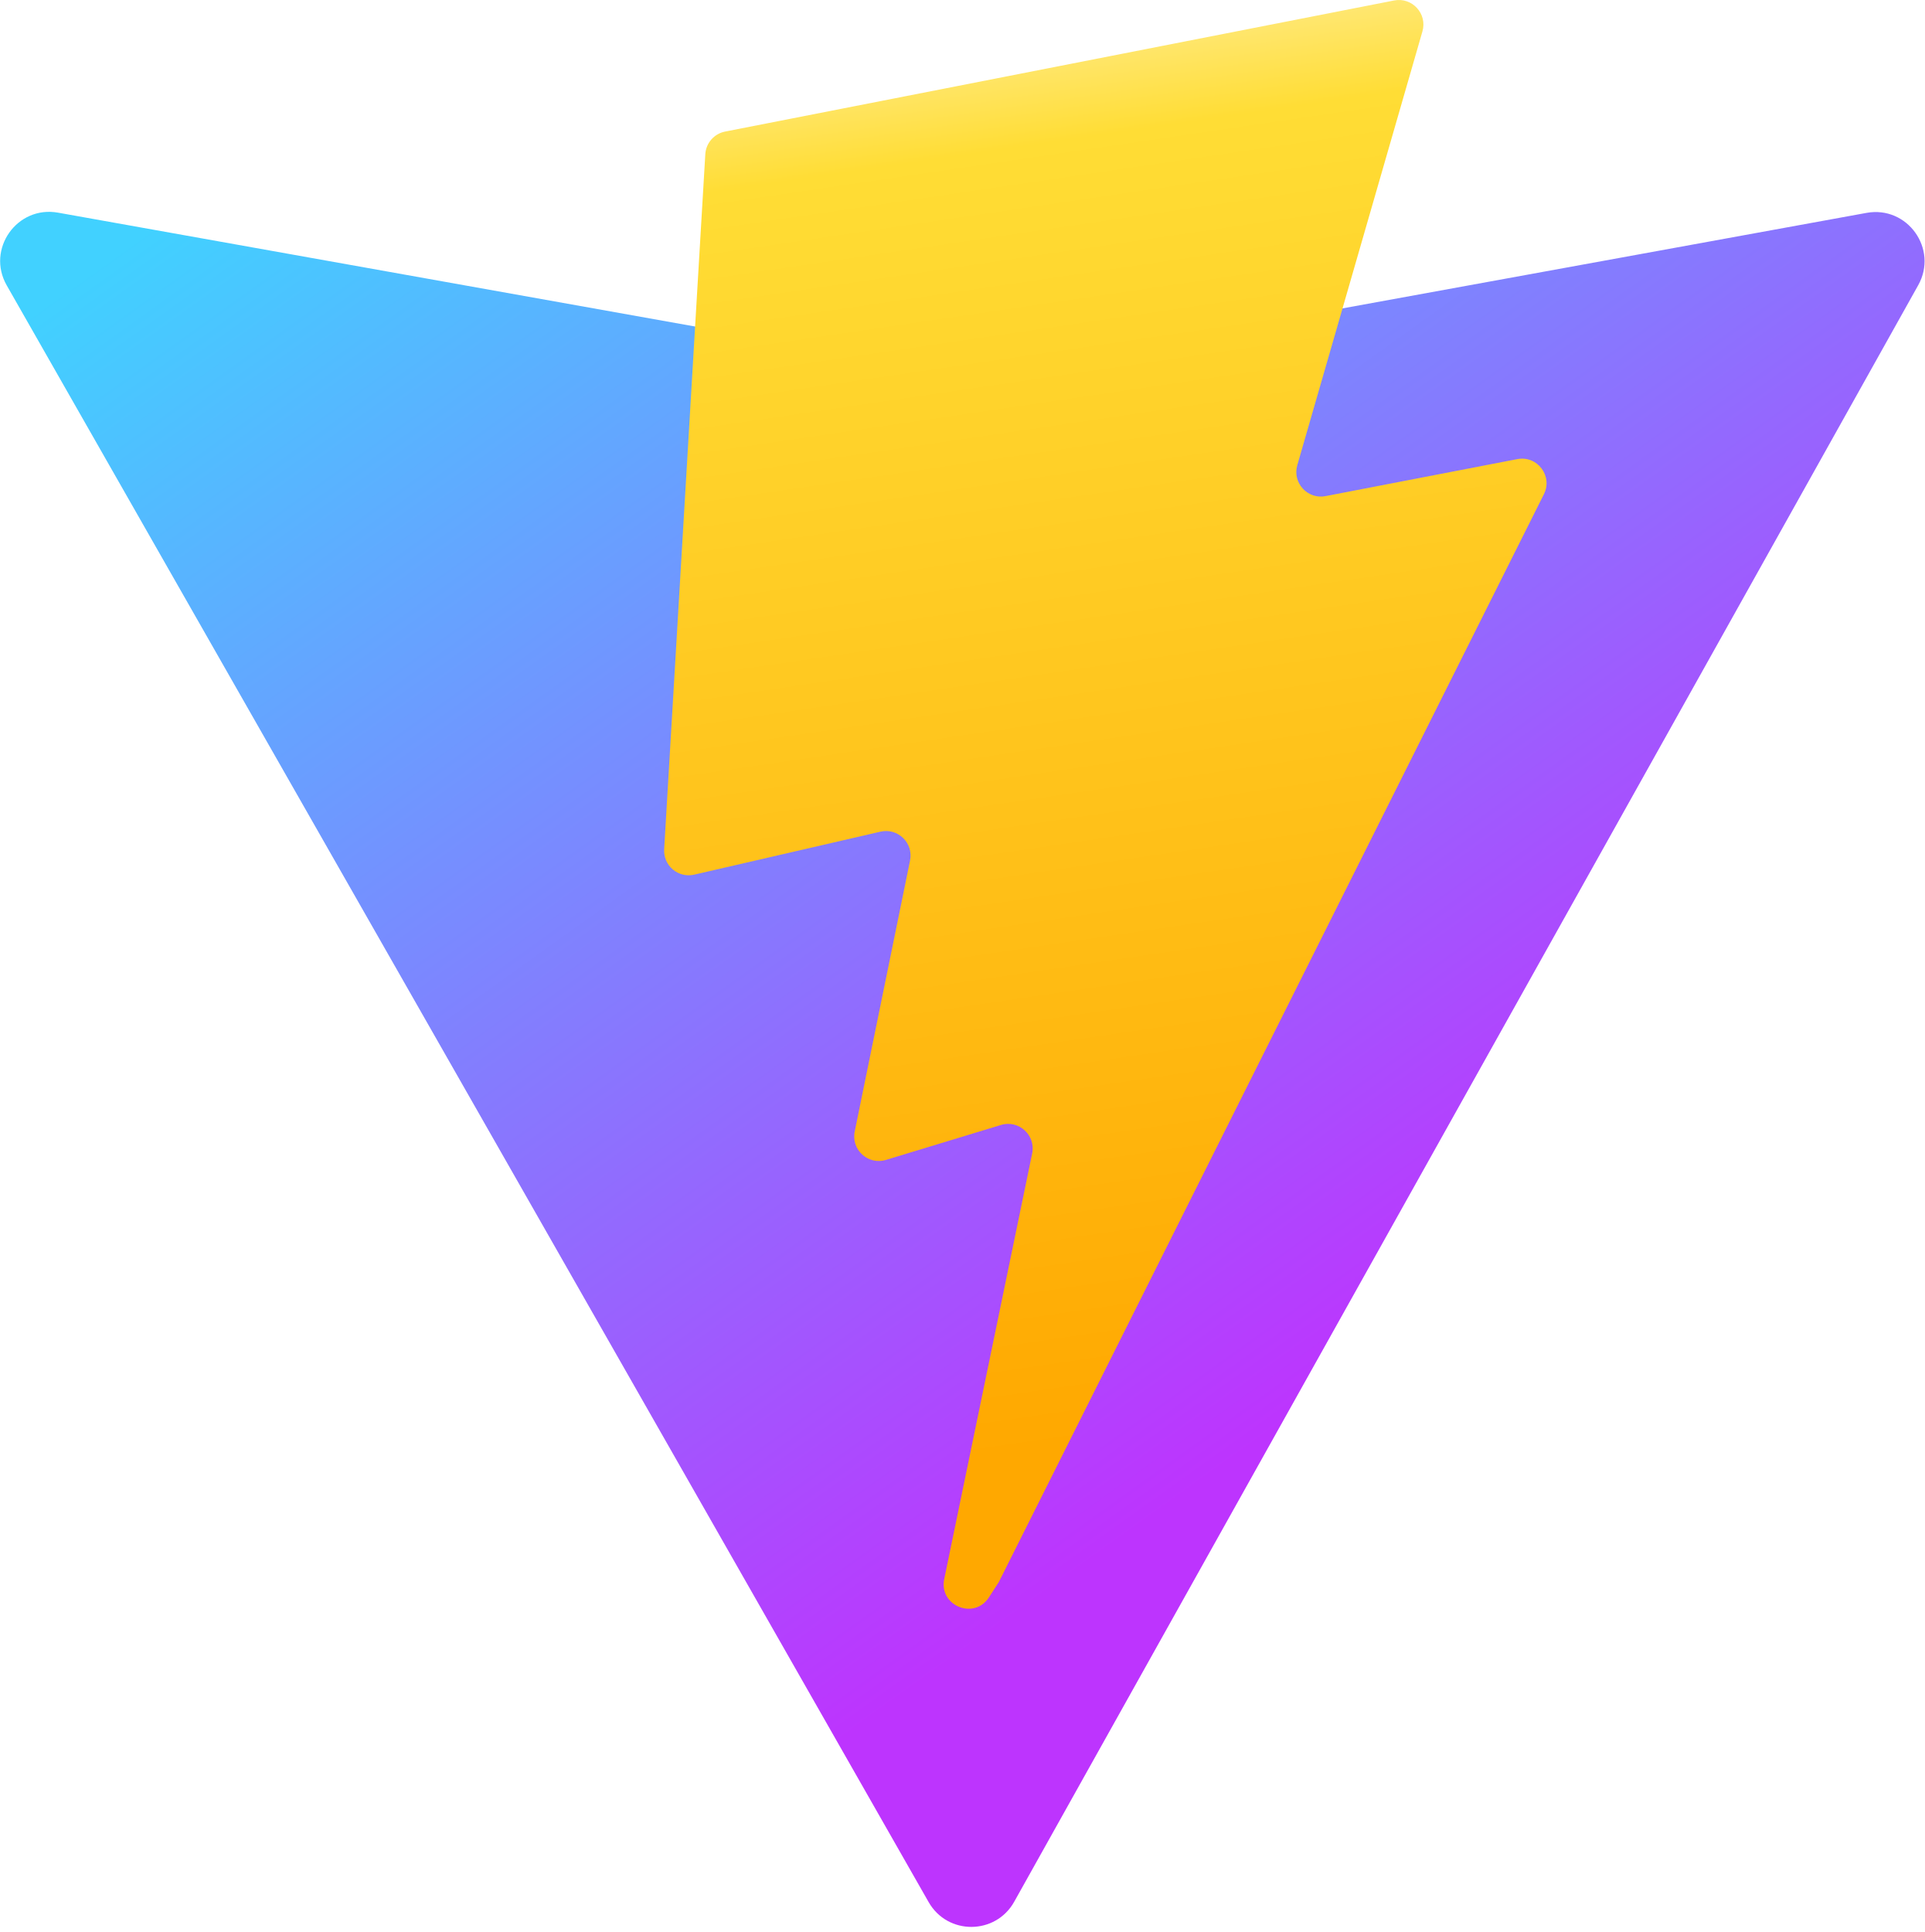
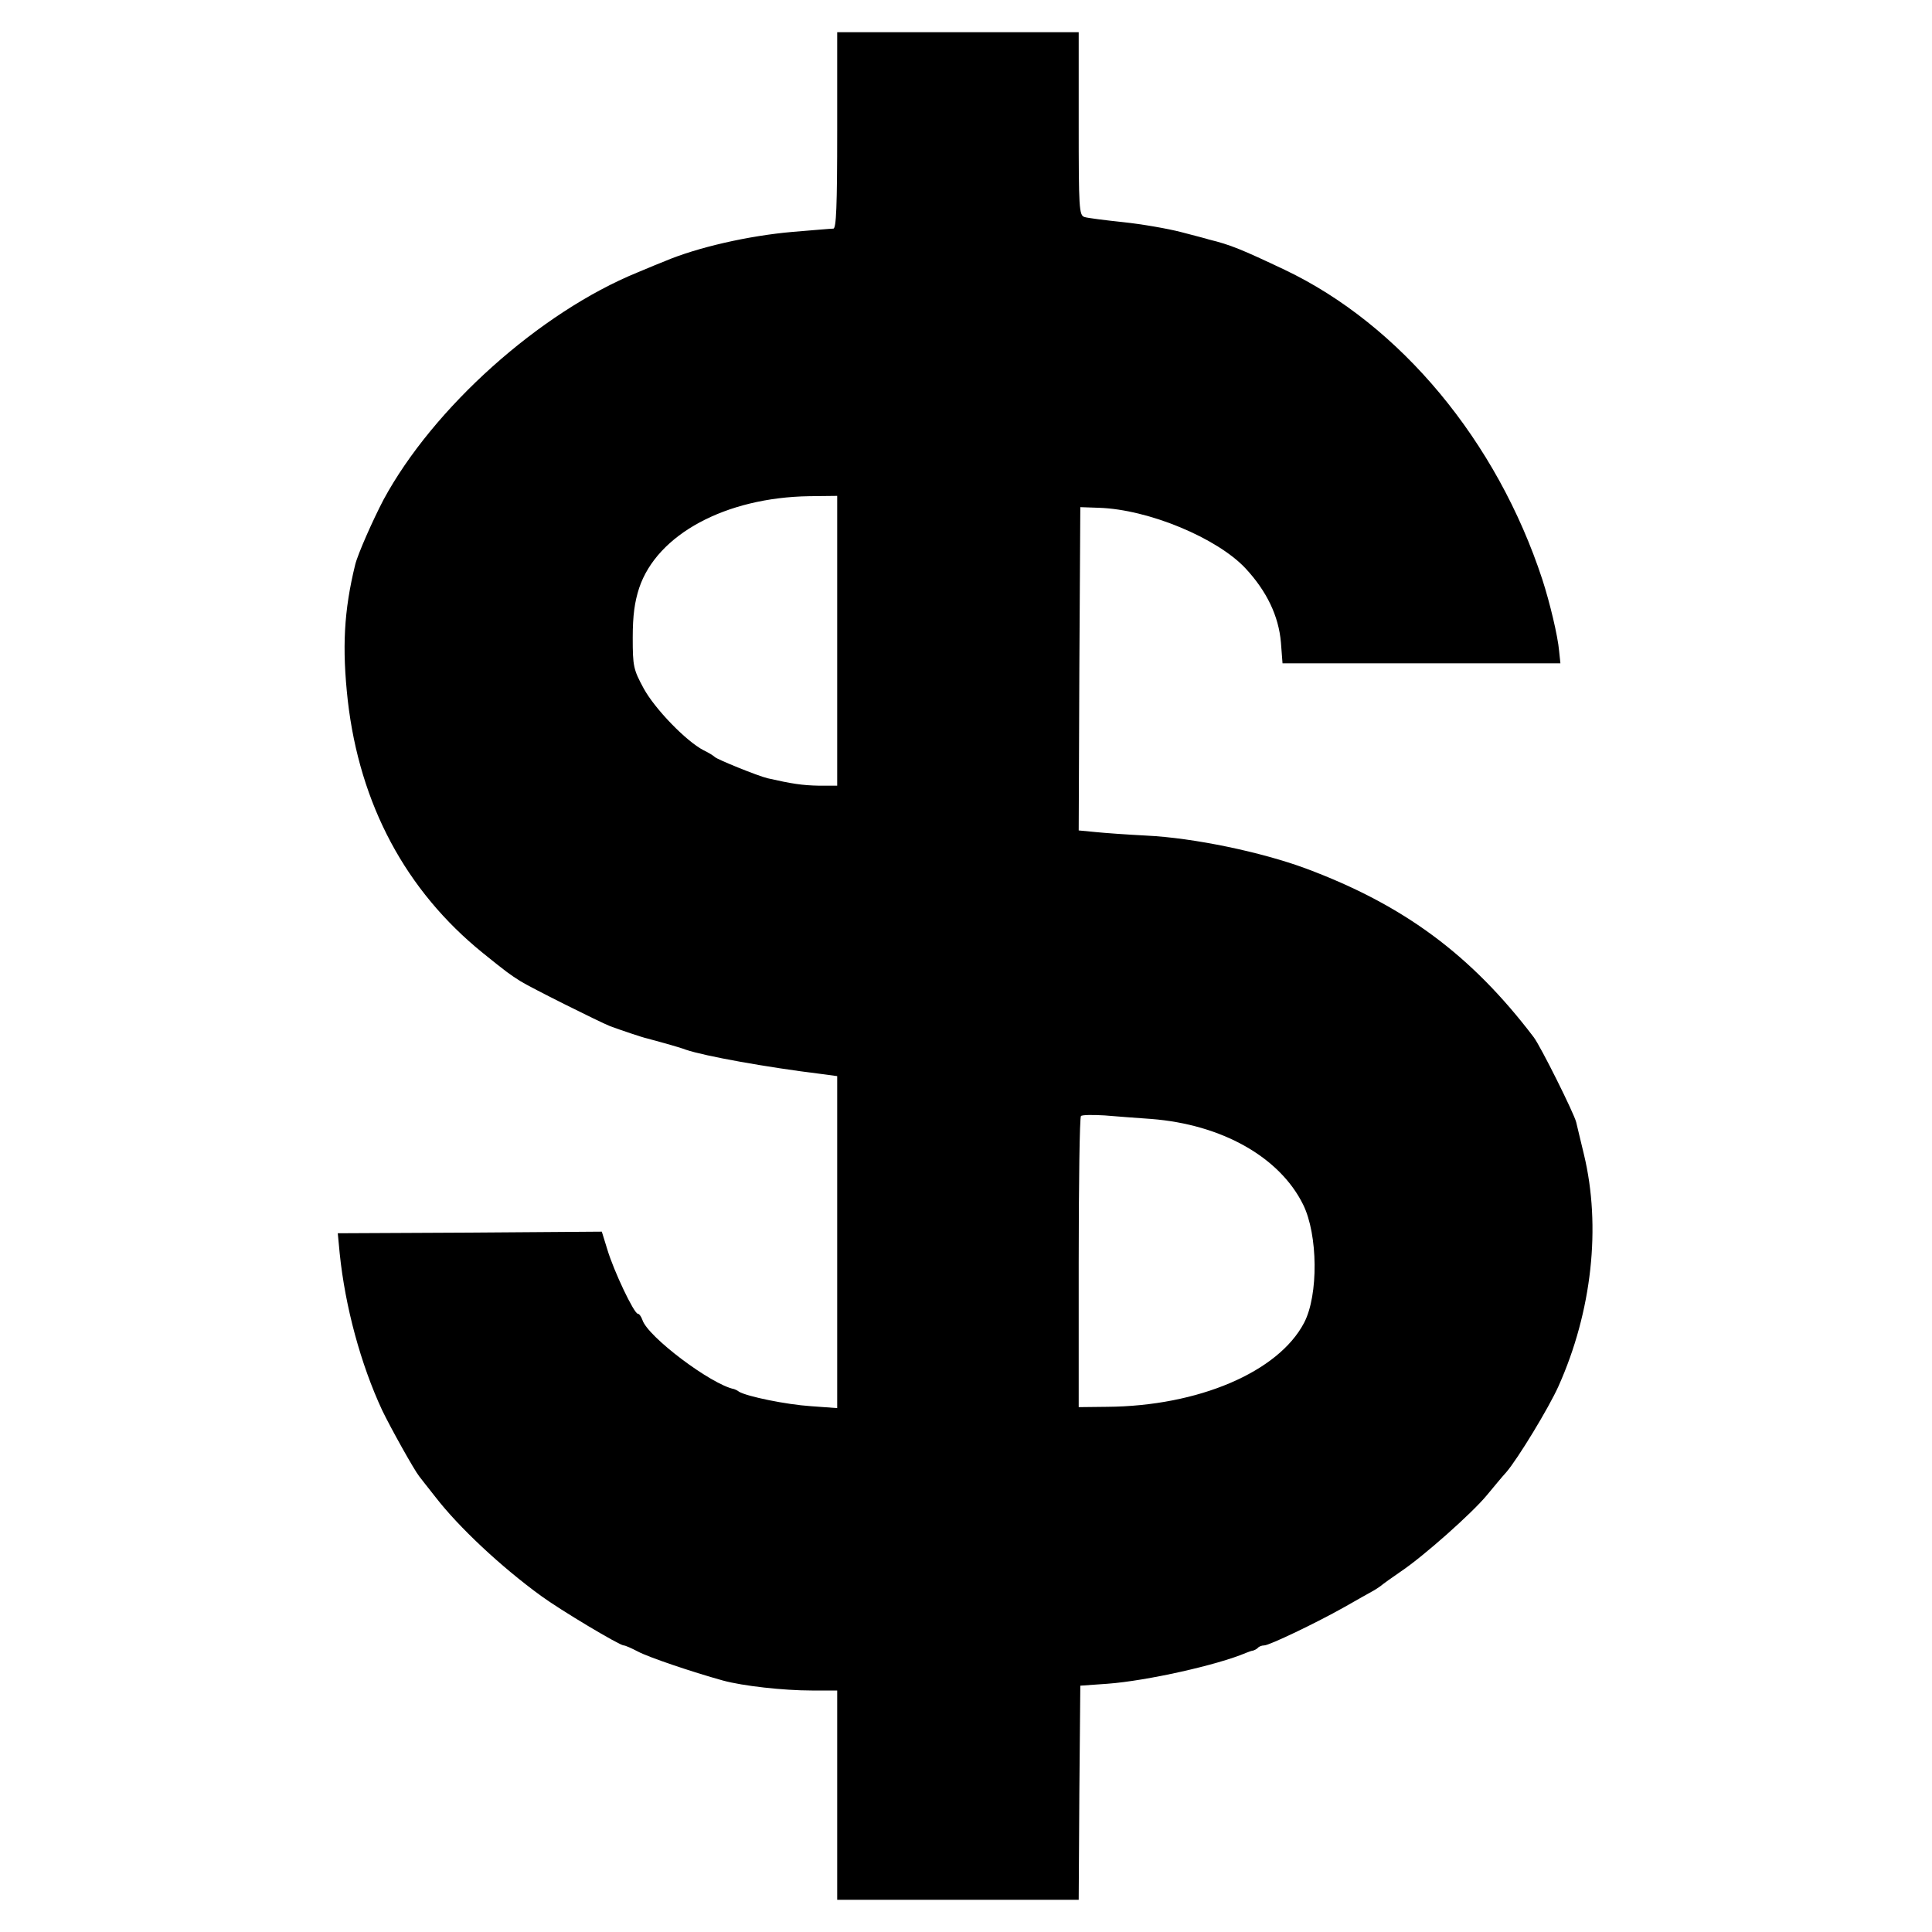
- <svg xmlns="http://www.w3.org/2000/svg" aria-hidden="true" role="img" class="iconify iconify--logos" width="31.88" height="32" preserveAspectRatio="xMidYMid meet" viewBox="0 0 256 257">
-   <defs>
-     <linearGradient id="IconifyId1813088fe1fbc01fb466" x1="-.828%" x2="57.636%" y1="7.652%" y2="78.411%">
-       <stop offset="0%" stop-color="#41D1FF" />
-       <stop offset="100%" stop-color="#BD34FE" />
-     </linearGradient>
-     <linearGradient id="IconifyId1813088fe1fbc01fb467" x1="43.376%" x2="50.316%" y1="2.242%" y2="89.03%">
-       <stop offset="0%" stop-color="#FFEA83" />
-       <stop offset="8.333%" stop-color="#FFDD35" />
-       <stop offset="100%" stop-color="#FFA800" />
-     </linearGradient>
-   </defs>
-   <path fill="url(#IconifyId1813088fe1fbc01fb466)" d="M255.153 37.938L134.897 252.976c-2.483 4.44-8.862 4.466-11.382.048L.875 37.958c-2.746-4.814 1.371-10.646 6.827-9.67l120.385 21.517a6.537 6.537 0 0 0 2.322-.004l117.867-21.483c5.438-.991 9.574 4.796 6.877 9.62Z" />
-   <path fill="url(#IconifyId1813088fe1fbc01fb467)" d="M185.432.063L96.44 17.501a3.268 3.268 0 0 0-2.634 3.014l-5.474 92.456a3.268 3.268 0 0 0 3.997 3.378l24.777-5.718c2.318-.535 4.413 1.507 3.936 3.838l-7.361 36.047c-.495 2.426 1.782 4.5 4.151 3.78l15.304-4.649c2.372-.72 4.652 1.36 4.15 3.788l-11.698 56.621c-.732 3.542 3.979 5.473 5.943 2.437l1.313-2.028l72.516-144.72c1.215-2.423-.88-5.186-3.54-4.672l-25.505 4.922c-2.396.462-4.435-1.77-3.759-4.114l16.646-57.705c.677-2.35-1.37-4.583-3.769-4.113Z" />
+ <svg xmlns="http://www.w3.org/2000/svg" viewBox="0 0 468 468" version="1.0">
+   <g transform="translate(0 468) scale(.078 -.078)">
+     <path d="m2600 5595c0-237-3-305-12-305-7 0-63-5-125-10-140-12-299-49-398-91-11-4-49-20-85-35-304-124-635-421-789-706-33-63-80-169-88-202-35-143-41-258-23-421 37-323 180-591 420-785 77-62 83-66 116-87 28-18 244-126 279-140 27-10 103-36 115-38 19-5 100-27 120-35 59-20 254-55 418-75l52-7v-1031l-82 6c-76 5-198 30-223 45-5 4-12 7-15 8-71 14-269 163-285 215-4 11-10 19-14 19-12 0-75 133-95 200l-17 55-410-3-410-2 6-63c17-165 65-343 132-487 26-54 99-185 115-205 4-5 27-35 51-65 72-93 202-215 327-306 60-44 244-154 257-154 5 0 25-9 44-19 34-18 167-63 264-90 62-17 188-31 276-31h79v-650h750l2 332 3 333 85 6c121 9 341 58 430 96 8 3 18 7 22 7 3 1 10 4 14 8 4 5 13 8 20 8 16 0 162 70 249 119 39 22 77 44 85 48s20 12 27 17c7 6 36 27 64 46 70 47 221 181 267 237 20 24 47 57 60 71 36 42 132 200 162 267 104 232 133 496 79 720-11 44-21 89-24 100-7 28-110 235-132 264-193 254-402 410-708 524-138 51-348 95-495 102-58 3-129 8-158 11l-52 5 2 502 3 502 58-2c154-5 367-94 455-188 66-71 103-148 110-230l5-65h863l-4 38c-4 47-29 151-52 222-141 430-441 791-800 962-133 63-169 78-235 94-5 2-44 12-86 23s-123 25-180 31-112 13-121 16c-17 5-18 28-18 290v284h-750v-305zm0-1585v-450h-57c-52 1-84 6-159 23-30 7-158 59-164 66-3 3-18 13-35 21-54 28-151 128-186 192-32 59-34 69-34 158 0 69 6 111 20 154 56 167 269 281 528 285l87 1v-450zm975-1485c219-17 399-118 472-266 46-93 48-281 3-367-80-153-329-259-612-261l-88-1v448c0 247 3 452 7 456s37 4 73 2c36-3 101-8 145-11z" />
+   </g>
</svg>
